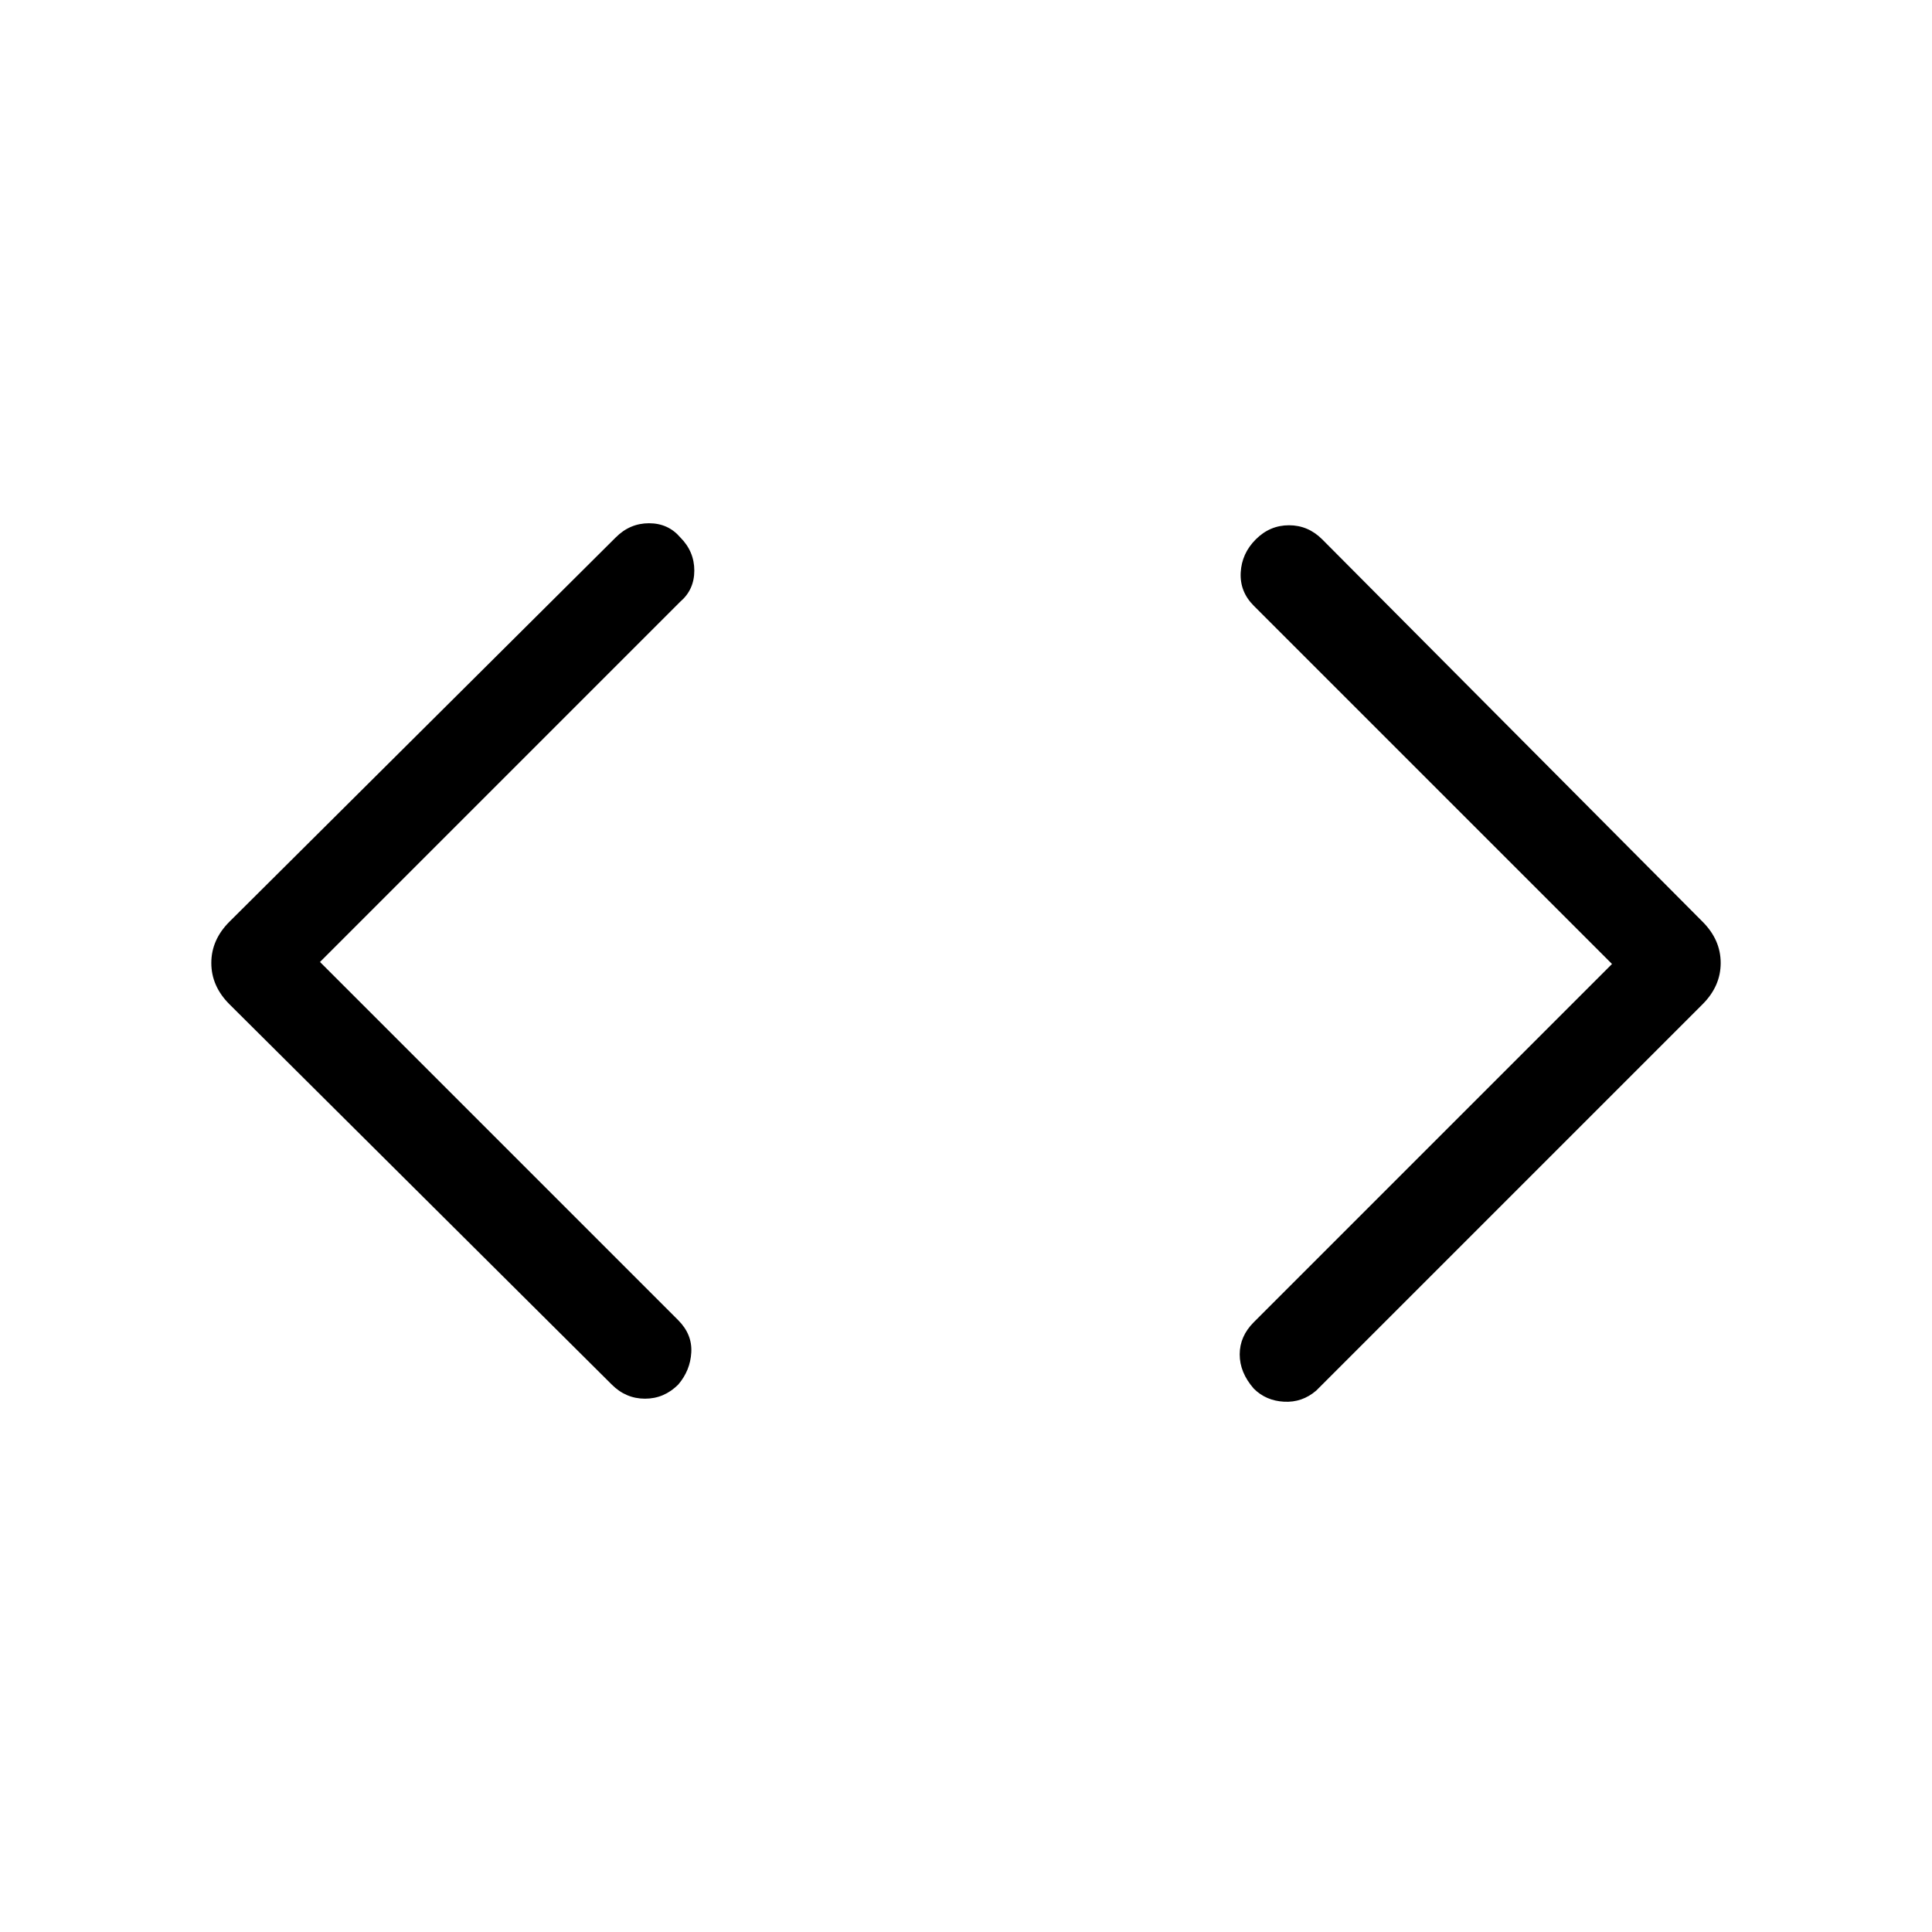
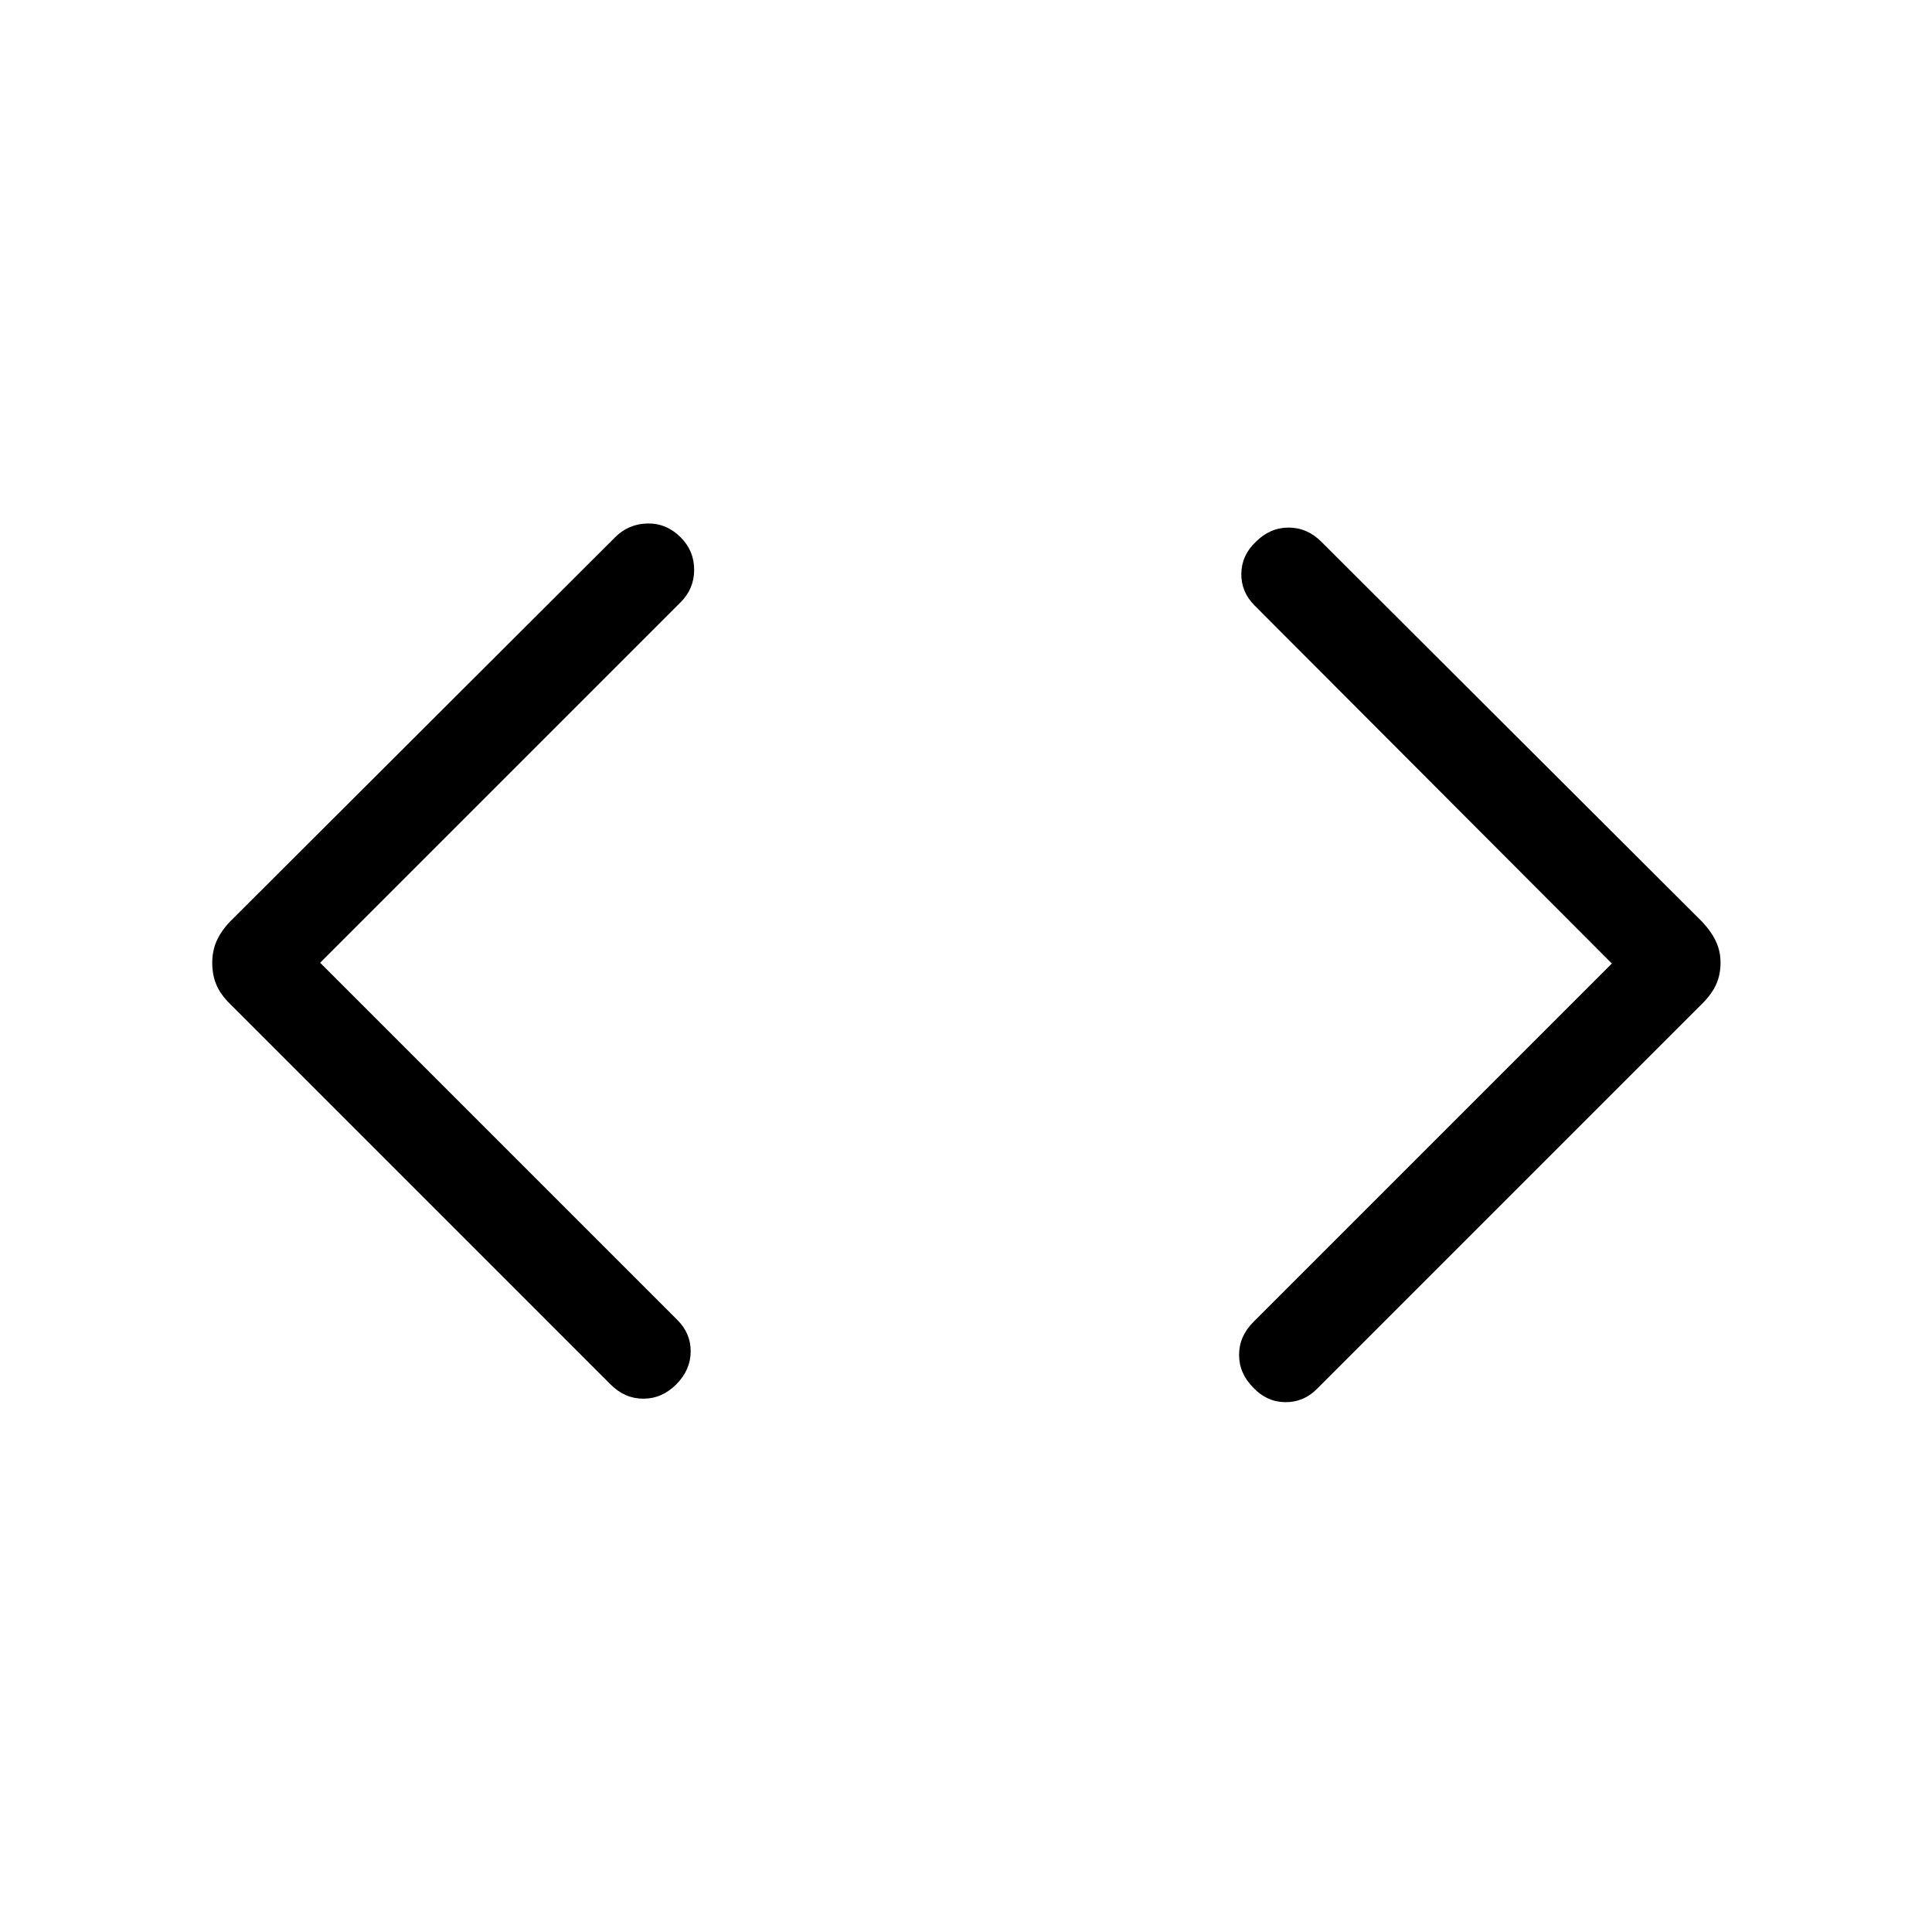
- <svg xmlns="http://www.w3.org/2000/svg" height="48" width="48">
-   <path d="M32.7 34.55q-.35.3-.8.275-.45-.025-.75-.325-.35-.4-.35-.85 0-.45.35-.8l8.9-8.9-8.9-8.9q-.35-.35-.325-.825.025-.475.375-.825t.825-.35q.475 0 .825.35l9.45 9.5q.45.45.45 1.025t-.45 1.025Zm-17.5-.15-9.5-9.45q-.45-.45-.45-1.025T5.7 22.9l9.6-9.55q.35-.35.825-.35t.775.35q.35.35.35.825t-.35.775L7.95 23.9l8.9 8.9q.35.35.325.8-.025.45-.325.8-.35.35-.825.35t-.825-.35Z" />
+ <svg xmlns="http://www.w3.org/2000/svg" height="48" viewBox="0 -960 960 960" width="48">
+   <path d="m159.076-481.615 177.539 177.538q6.692 6.692 6.577 15.808-.116 9.115-7.192 16.191-7.077 7.077-16.308 7.077-9.23 0-16.307-7.077L114.078-461.385q-4.615-4.615-6.615-9.423-2-4.807-2-10.807 0-5.616 2-10.423 2-4.808 6.615-9.808l191.538-191.153q6.692-6.692 16.115-6.885 9.423-.192 16.499 6.885 6.692 6.692 6.692 16.115 0 9.423-6.692 16.115L159.076-481.615Zm641.848.384L623.385-659.154q-6.692-6.692-6.577-15.807.116-9.115 7.192-15.808 7.077-7.076 16.308-7.076 9.23 0 16.307 7.076l189.307 188.923q4.615 5 6.808 9.808 2.192 4.807 2.192 10.423 0 6-2.192 10.807-2.193 4.808-6.808 9.423L654.384-269.847q-6.692 6.692-15.807 6.577-9.115-.115-15.807-7.192-7.077-7.077-7.077-16.307 0-9.231 7.077-16.308l178.154-178.154Z" />
</svg>
